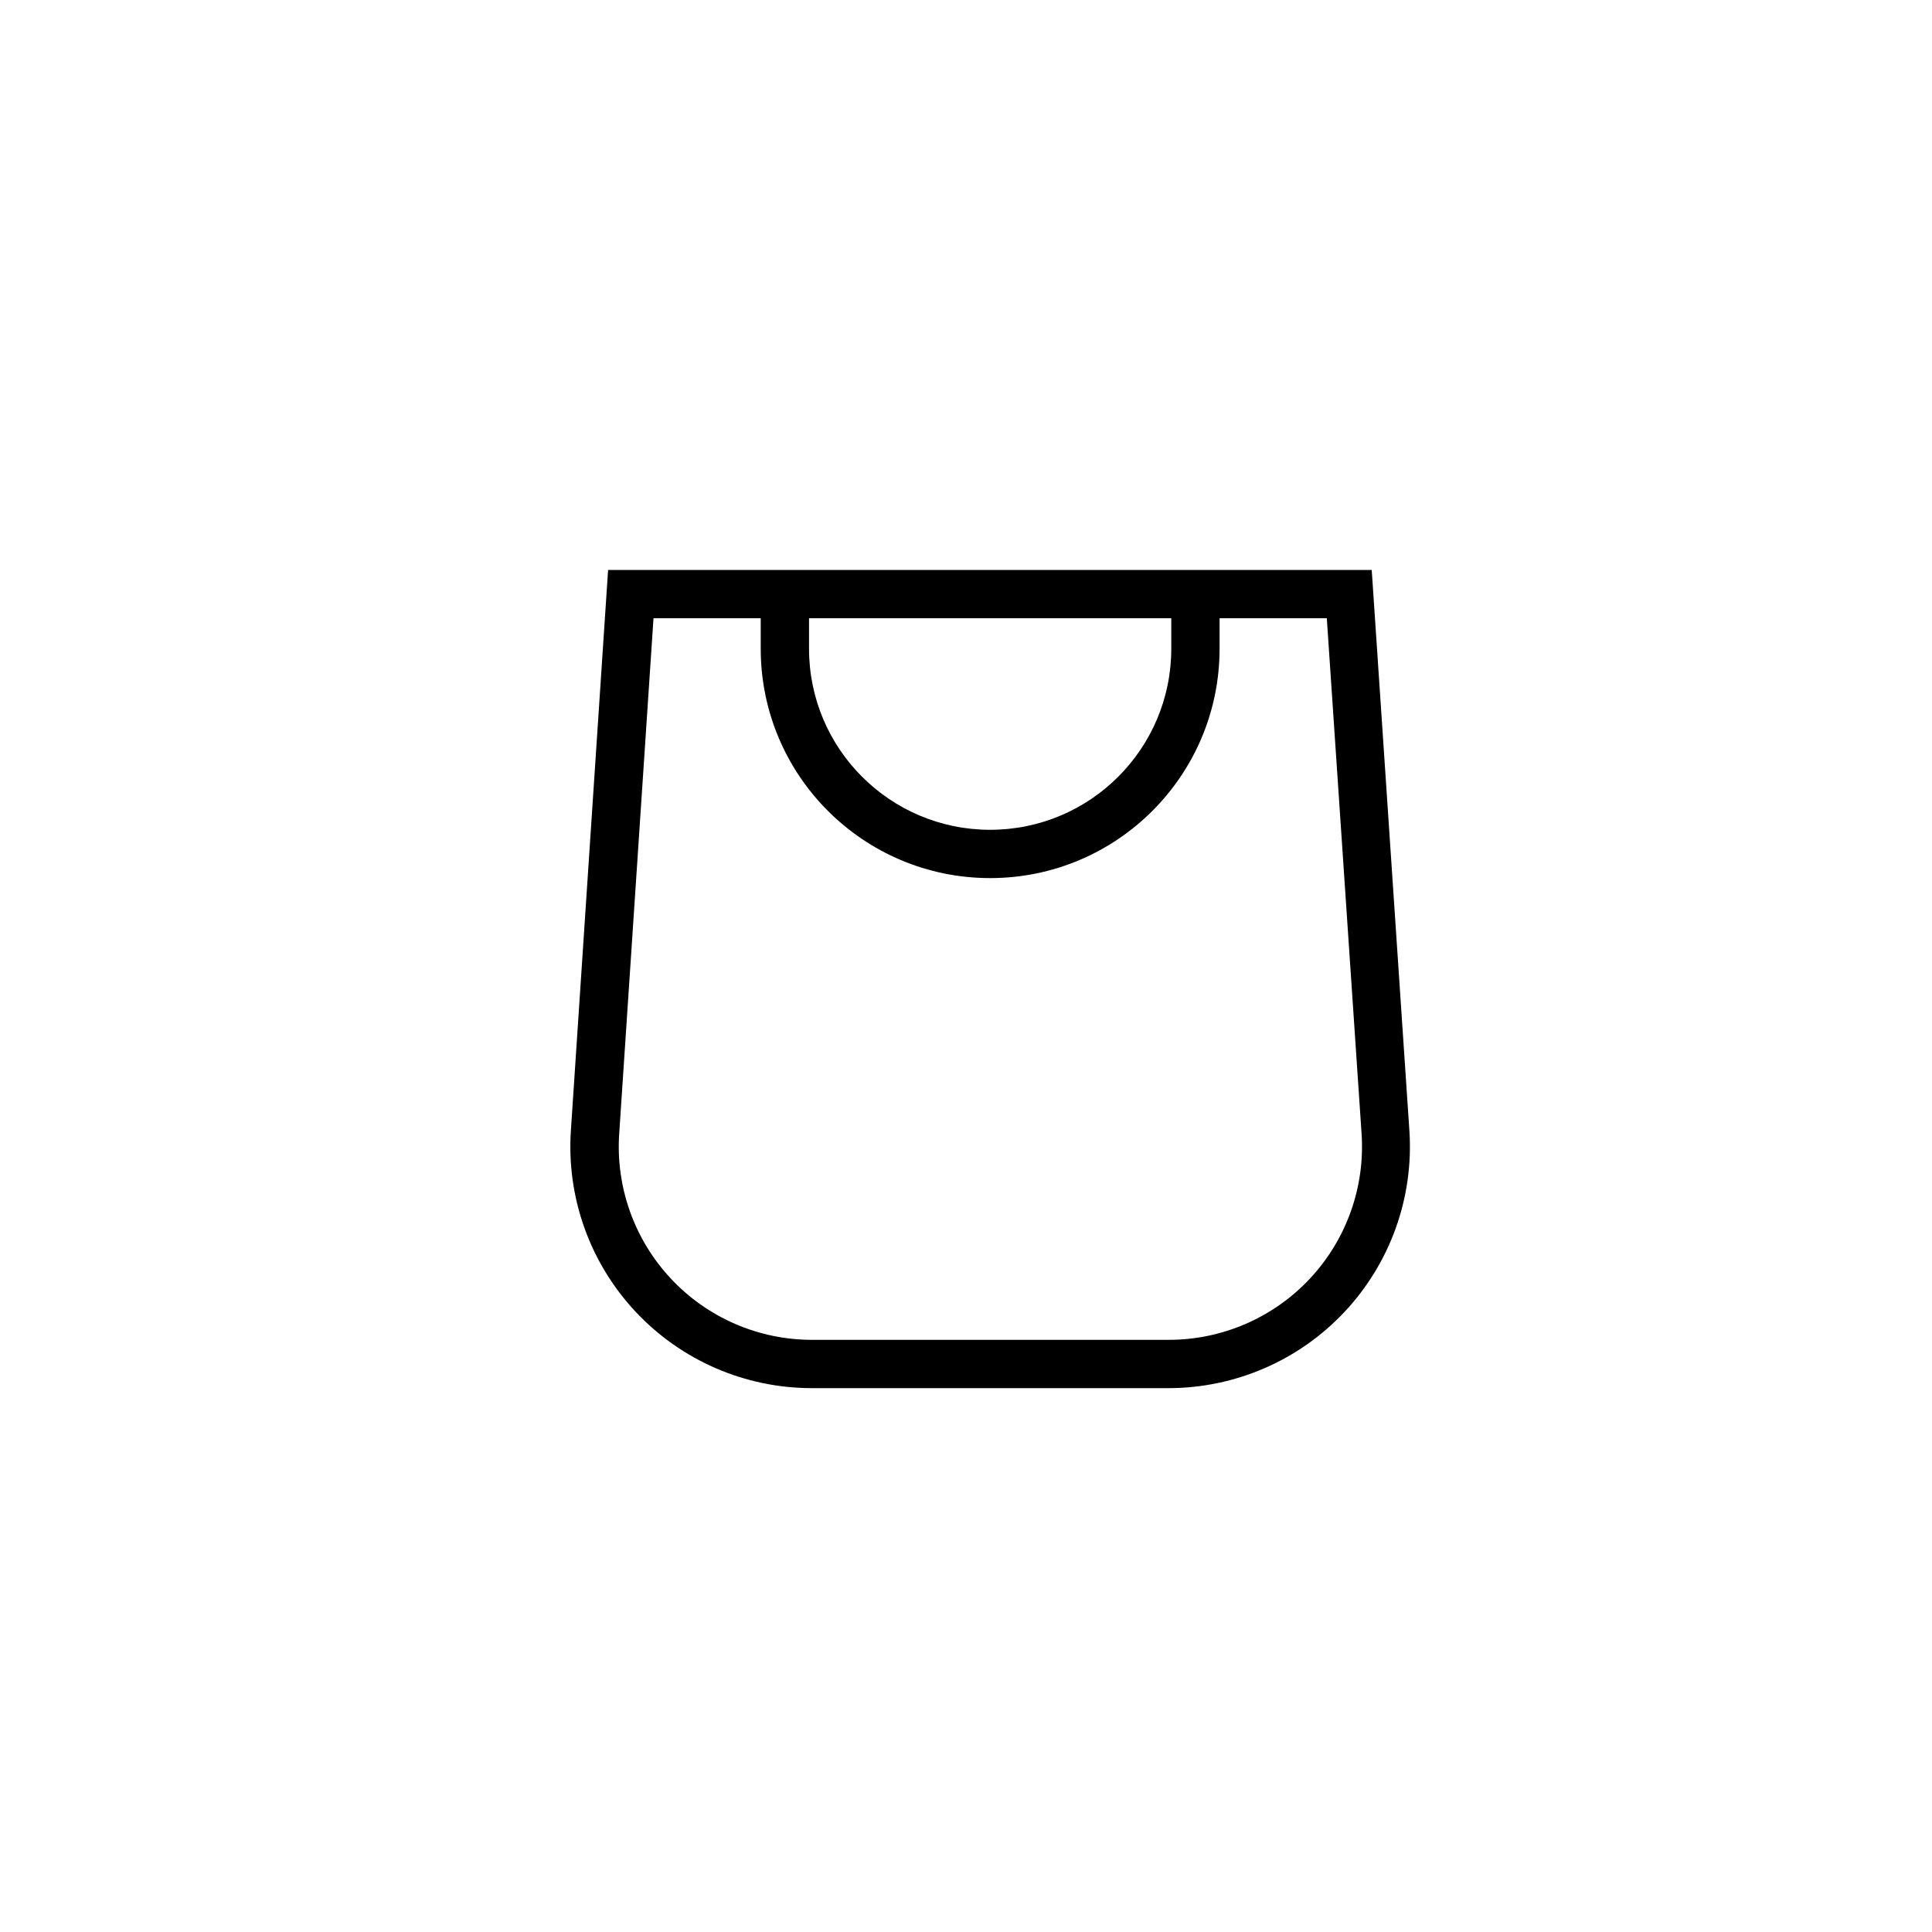
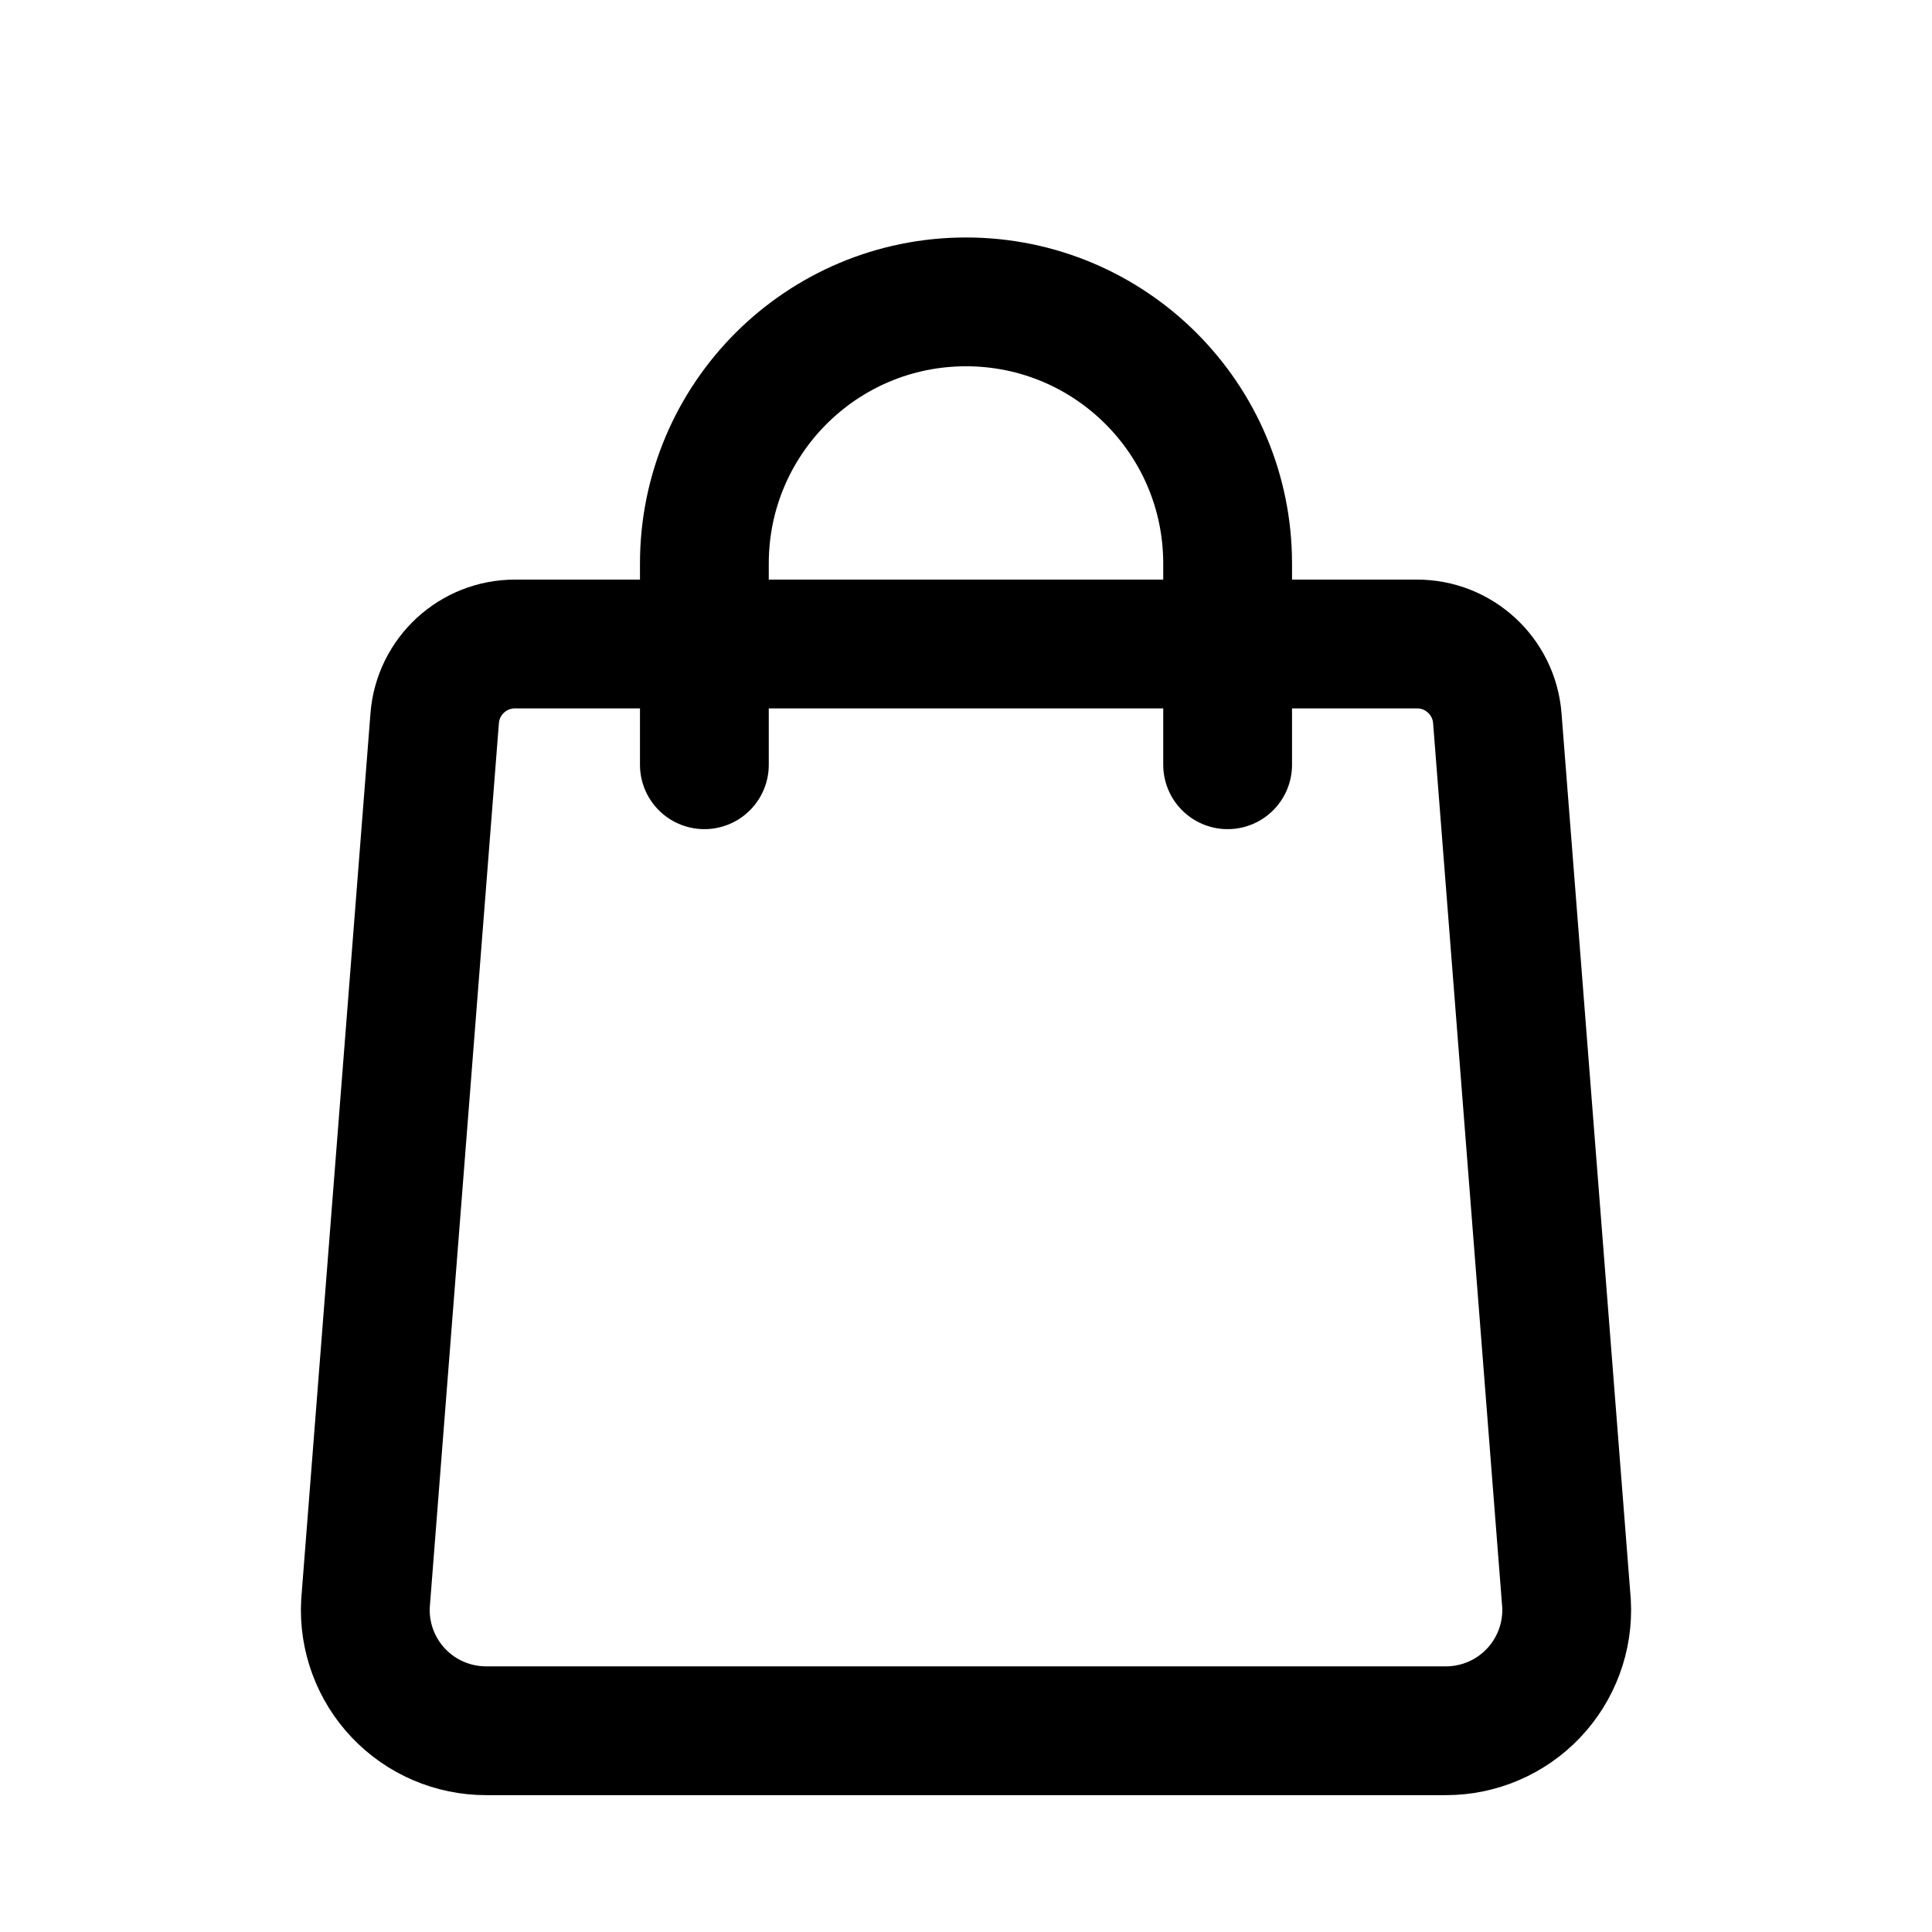
- <svg xmlns="http://www.w3.org/2000/svg" fill="none" class="icon icon-cart-empty" viewBox="0 0 40 40">
-   <path fill="currentColor" fill-rule="evenodd" d="M15.75 11.8h-3.16l-.77 11.6a5 5 0 0 0 4.99 5.34h7.38a5 5 0 0 0 4.99-5.33L28.4 11.8zm0 1h-2.22l-.71 10.67a4 4 0 0 0 3.99 4.27h7.38a4 4 0 0 0 4-4.27l-.72-10.67h-2.22v.63a4.75 4.75 0 1 1-9.5 0zm8.5 0h-7.5v.63a3.75 3.75 0 1 0 7.5 0z" />
+ <svg xmlns="http://www.w3.org/2000/svg" class="icon icon-cart-empty" viewBox="0 0 24 24" fill="none">
+   <path d="M6.4 8h11.2a1 1 0 0 1 1 .92l.86 11a1.5 1.5 0 0 1-1.5 1.58H6.04a1.5 1.5 0 0 1-1.5-1.58l.86-11a1 1 0 0 1 1-.92Z" stroke="currentColor" stroke-width="1.6" />
+   <path d="M8.75 9.5V7a3.25 3.25 0 0 1 6.5 0v2.5" stroke="currentColor" stroke-width="1.6" stroke-linecap="round" />
</svg>
